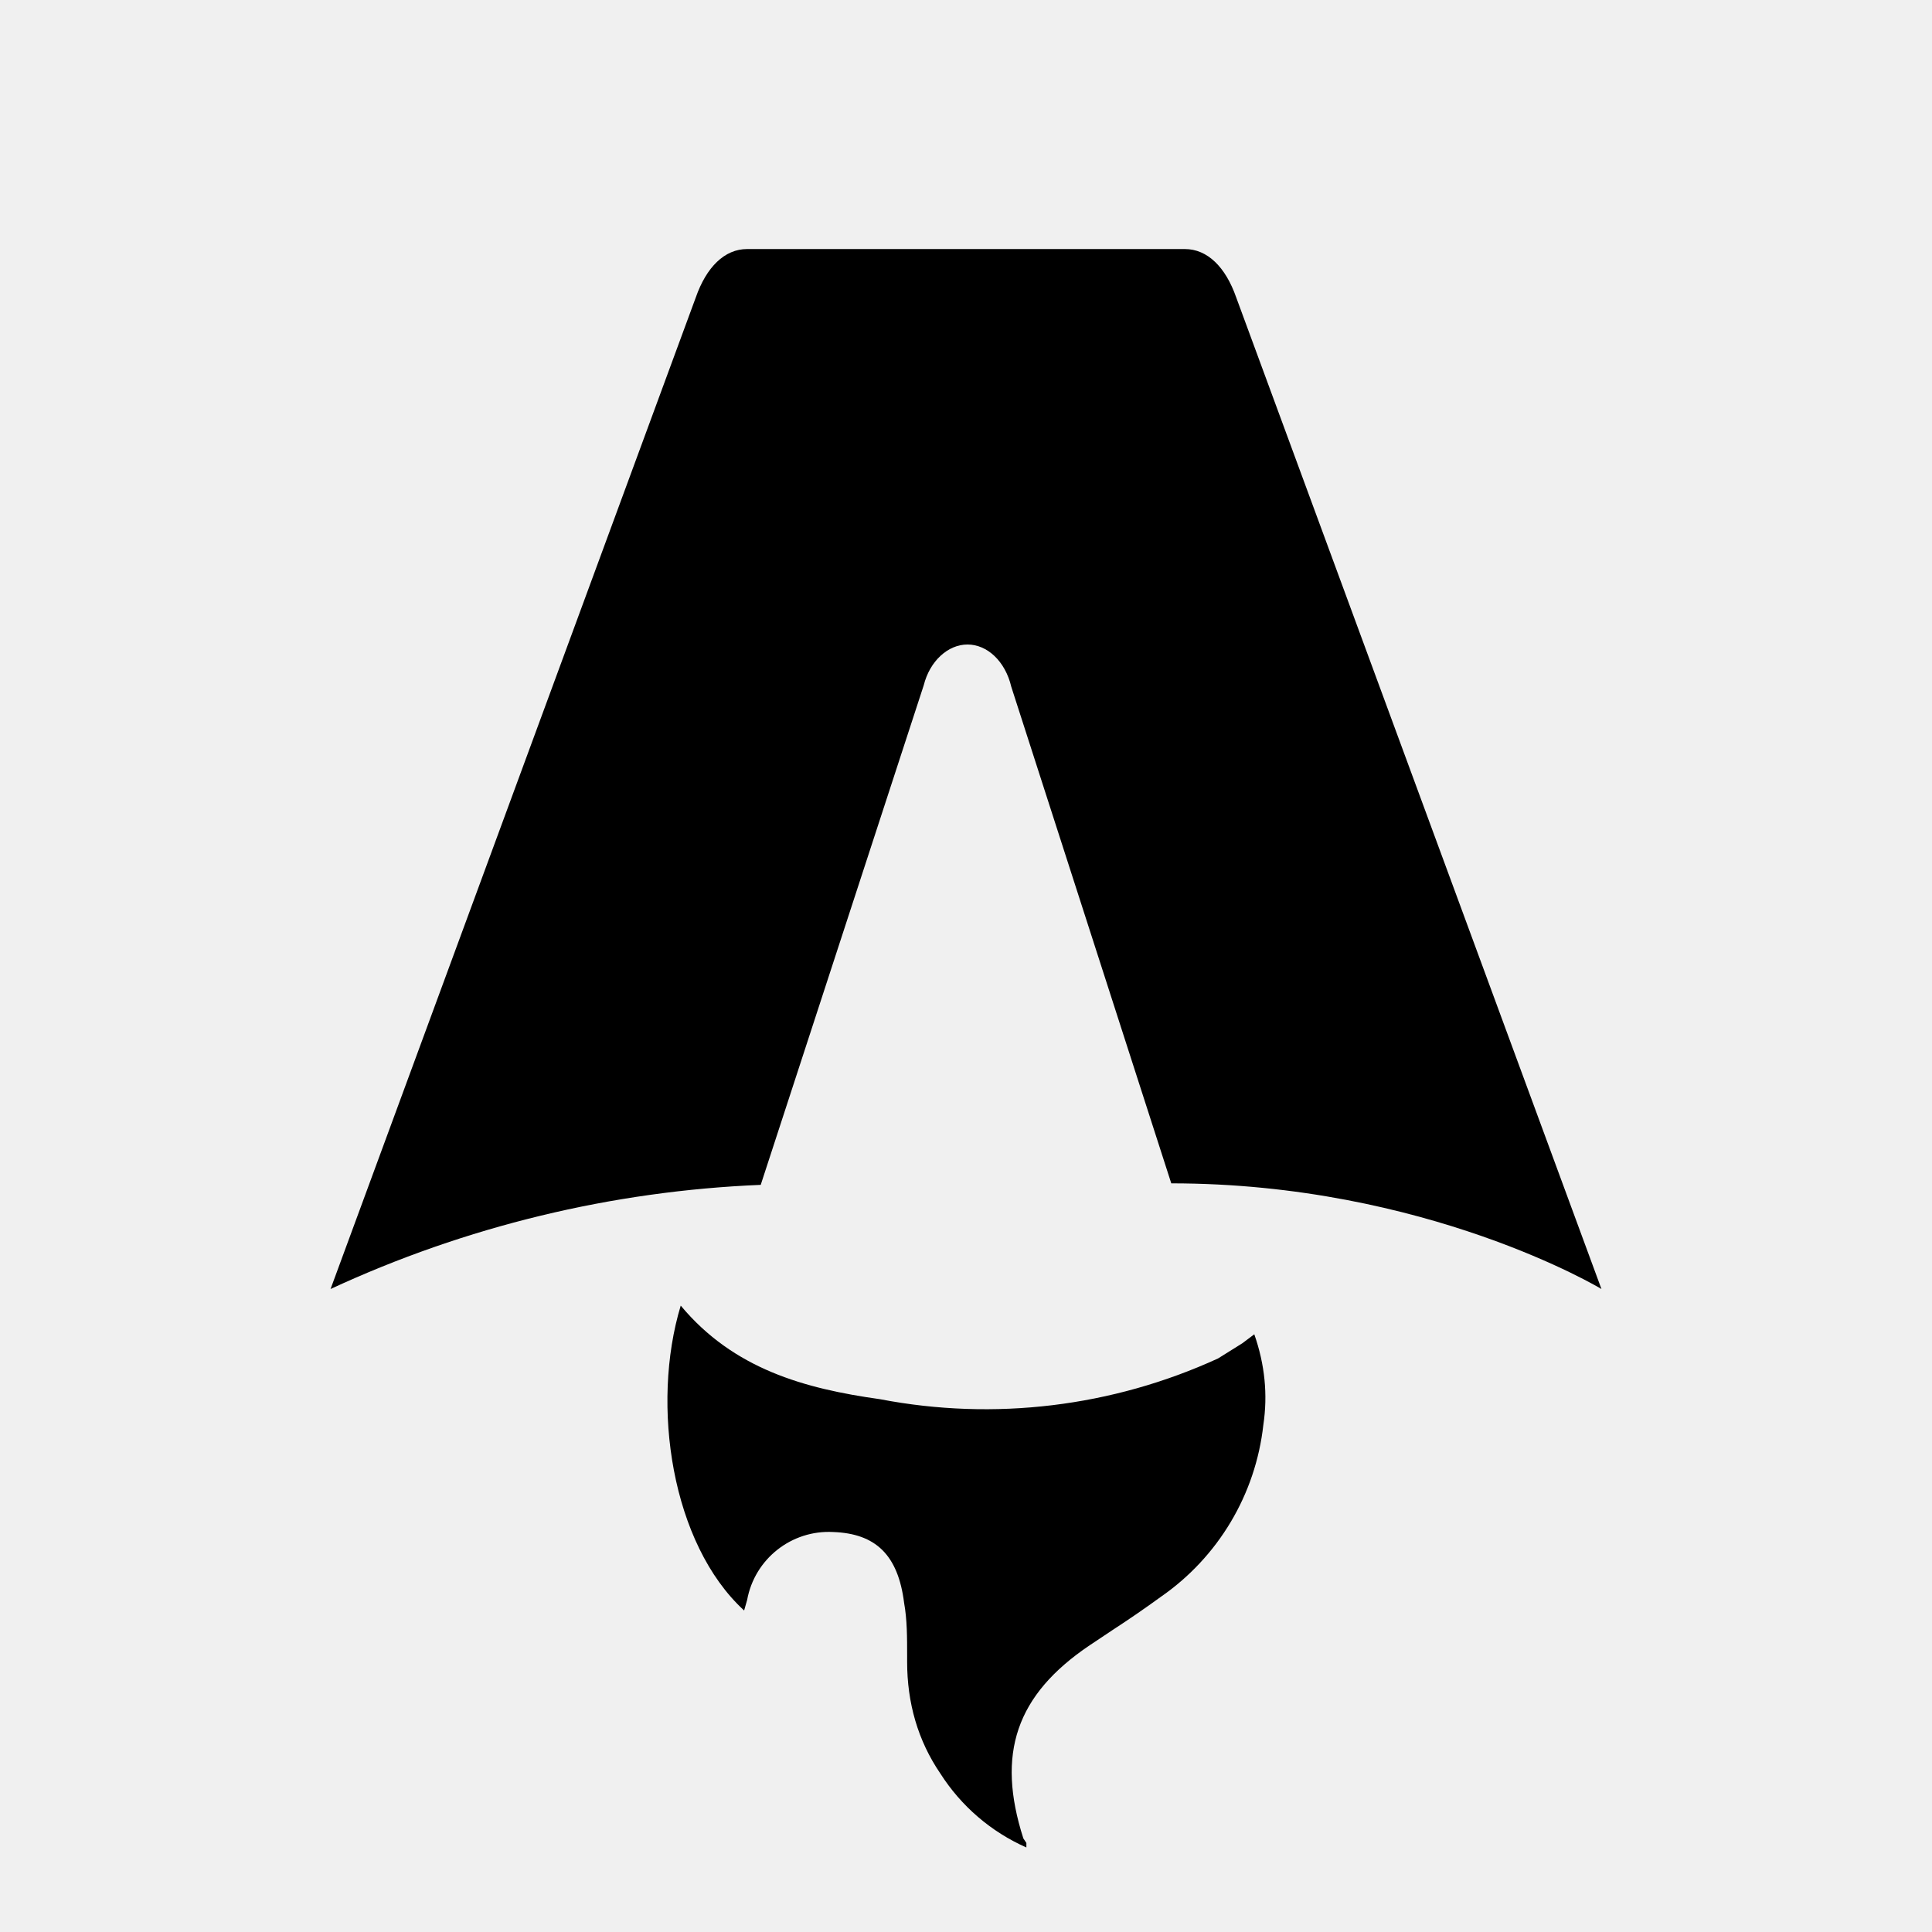
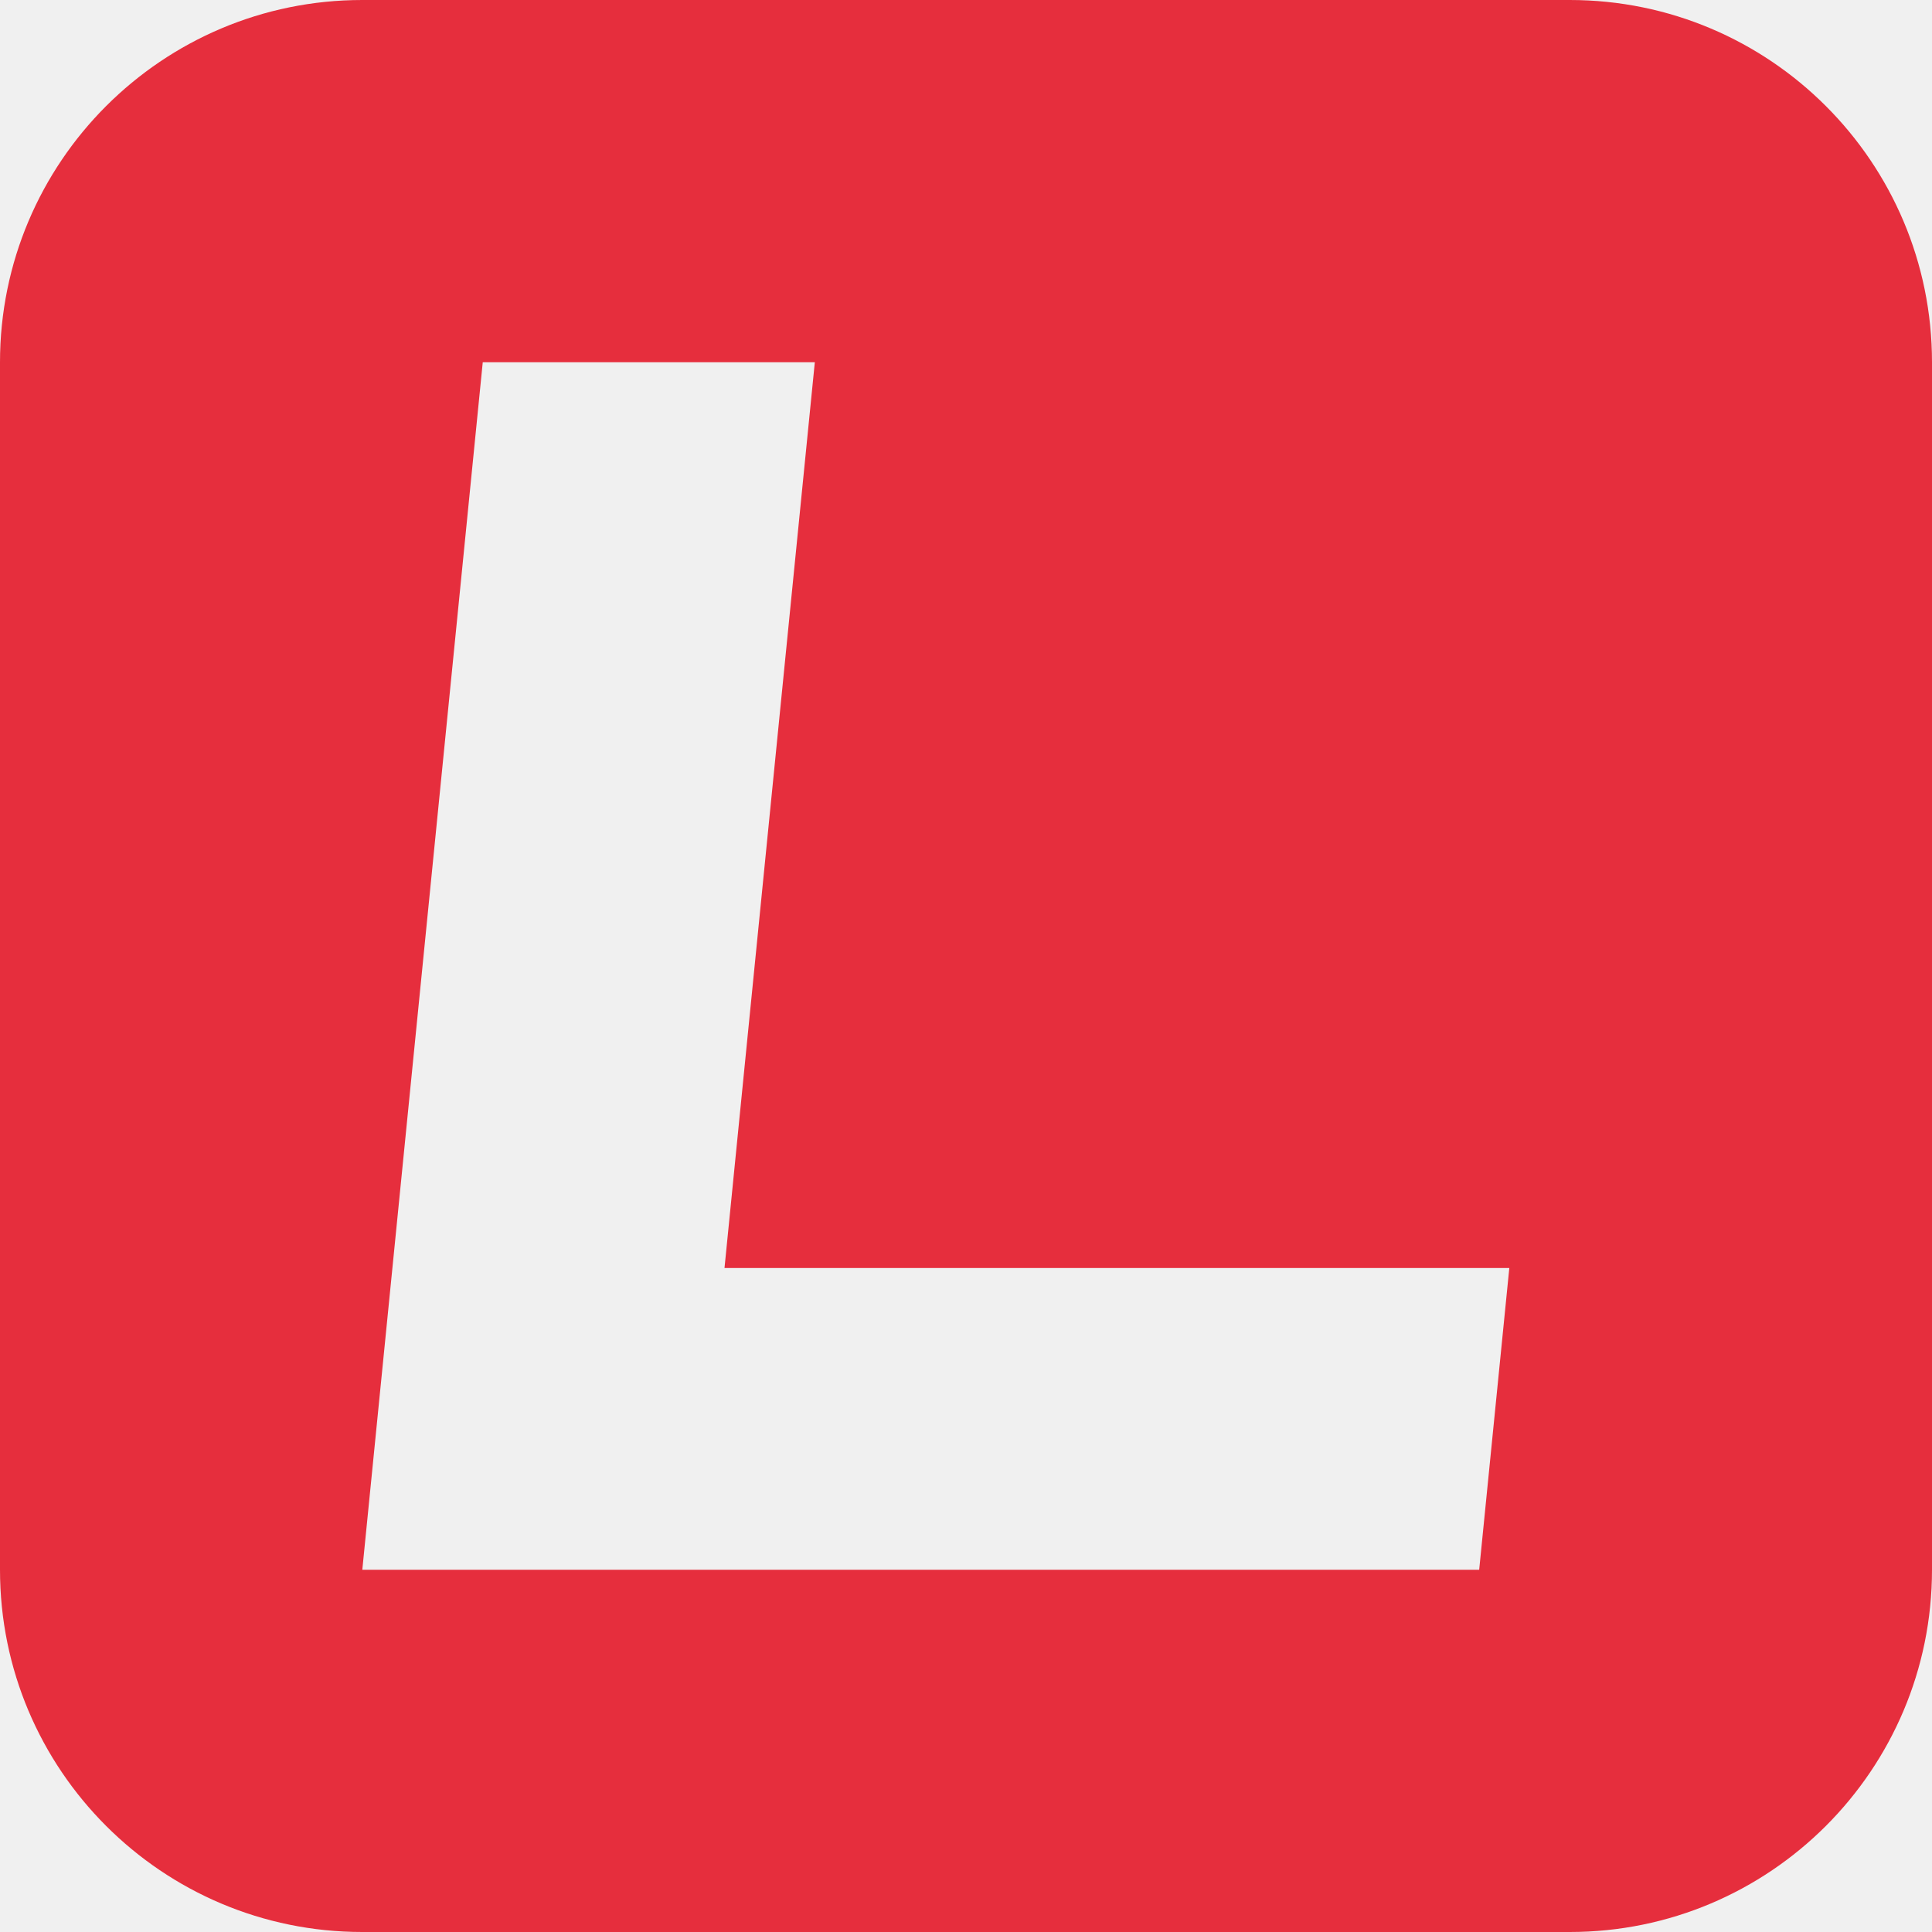
- <svg xmlns="http://www.w3.org/2000/svg" fill="none" viewBox="0 0 128 128">
-   <path d="M50.4 78.5a75.1 75.1 0 0 0-28.5 6.9l24.2-65.7c.7-2 1.9-3.2 3.4-3.2h29c1.5 0 2.7 1.2 3.4 3.2l24.2 65.7s-11.6-7-28.5-7L67 45.5c-.4-1.7-1.6-2.8-2.9-2.8-1.3 0-2.5 1.1-2.9 2.7L50.4 78.5Zm-1.1 28.2Zm-4.2-20.2c-2 6.6-.6 15.8 4.2 20.2a17.5 17.5 0 0 1 .2-.7 5.5 5.5 0 0 1 5.7-4.5c2.8.1 4.3 1.5 4.7 4.7.2 1.1.2 2.3.2 3.5v.4c0 2.7.7 5.2 2.2 7.4a13 13 0 0 0 5.7 4.9v-.3l-.2-.3c-1.8-5.6-.5-9.5 4.4-12.8l1.5-1a73 73 0 0 0 3.2-2.2 16 16 0 0 0 6.8-11.4c.3-2 .1-4-.6-6l-.8.6-1.6 1a37 37 0 0 1-22.4 2.7c-5-.7-9.7-2-13.2-6.2Z" />
-   <style>
-         path { fill: #000; }
-         @media (prefers-color-scheme: dark) {
-             path { fill: #FFF; }
-         }
-     </style>
+ <svg xmlns="http://www.w3.org/2000/svg" width="128" height="128" version="1.1" viewBox="0 0 128 128">
+   <path transform="scale(4)" d="m6 0c-3.314 0-6 2.686-6 6v20c0 3.314 2.686 6 6 6h20c3.314 0 6-2.686 6-6v-20c0-3.314-2.686-6-6-6zm1.996 6h5.5l-1.496 15.002h12.999l-0.499 4.998h-18.499z" fill="#e62e3d" stroke-width=".909" />
</svg>
